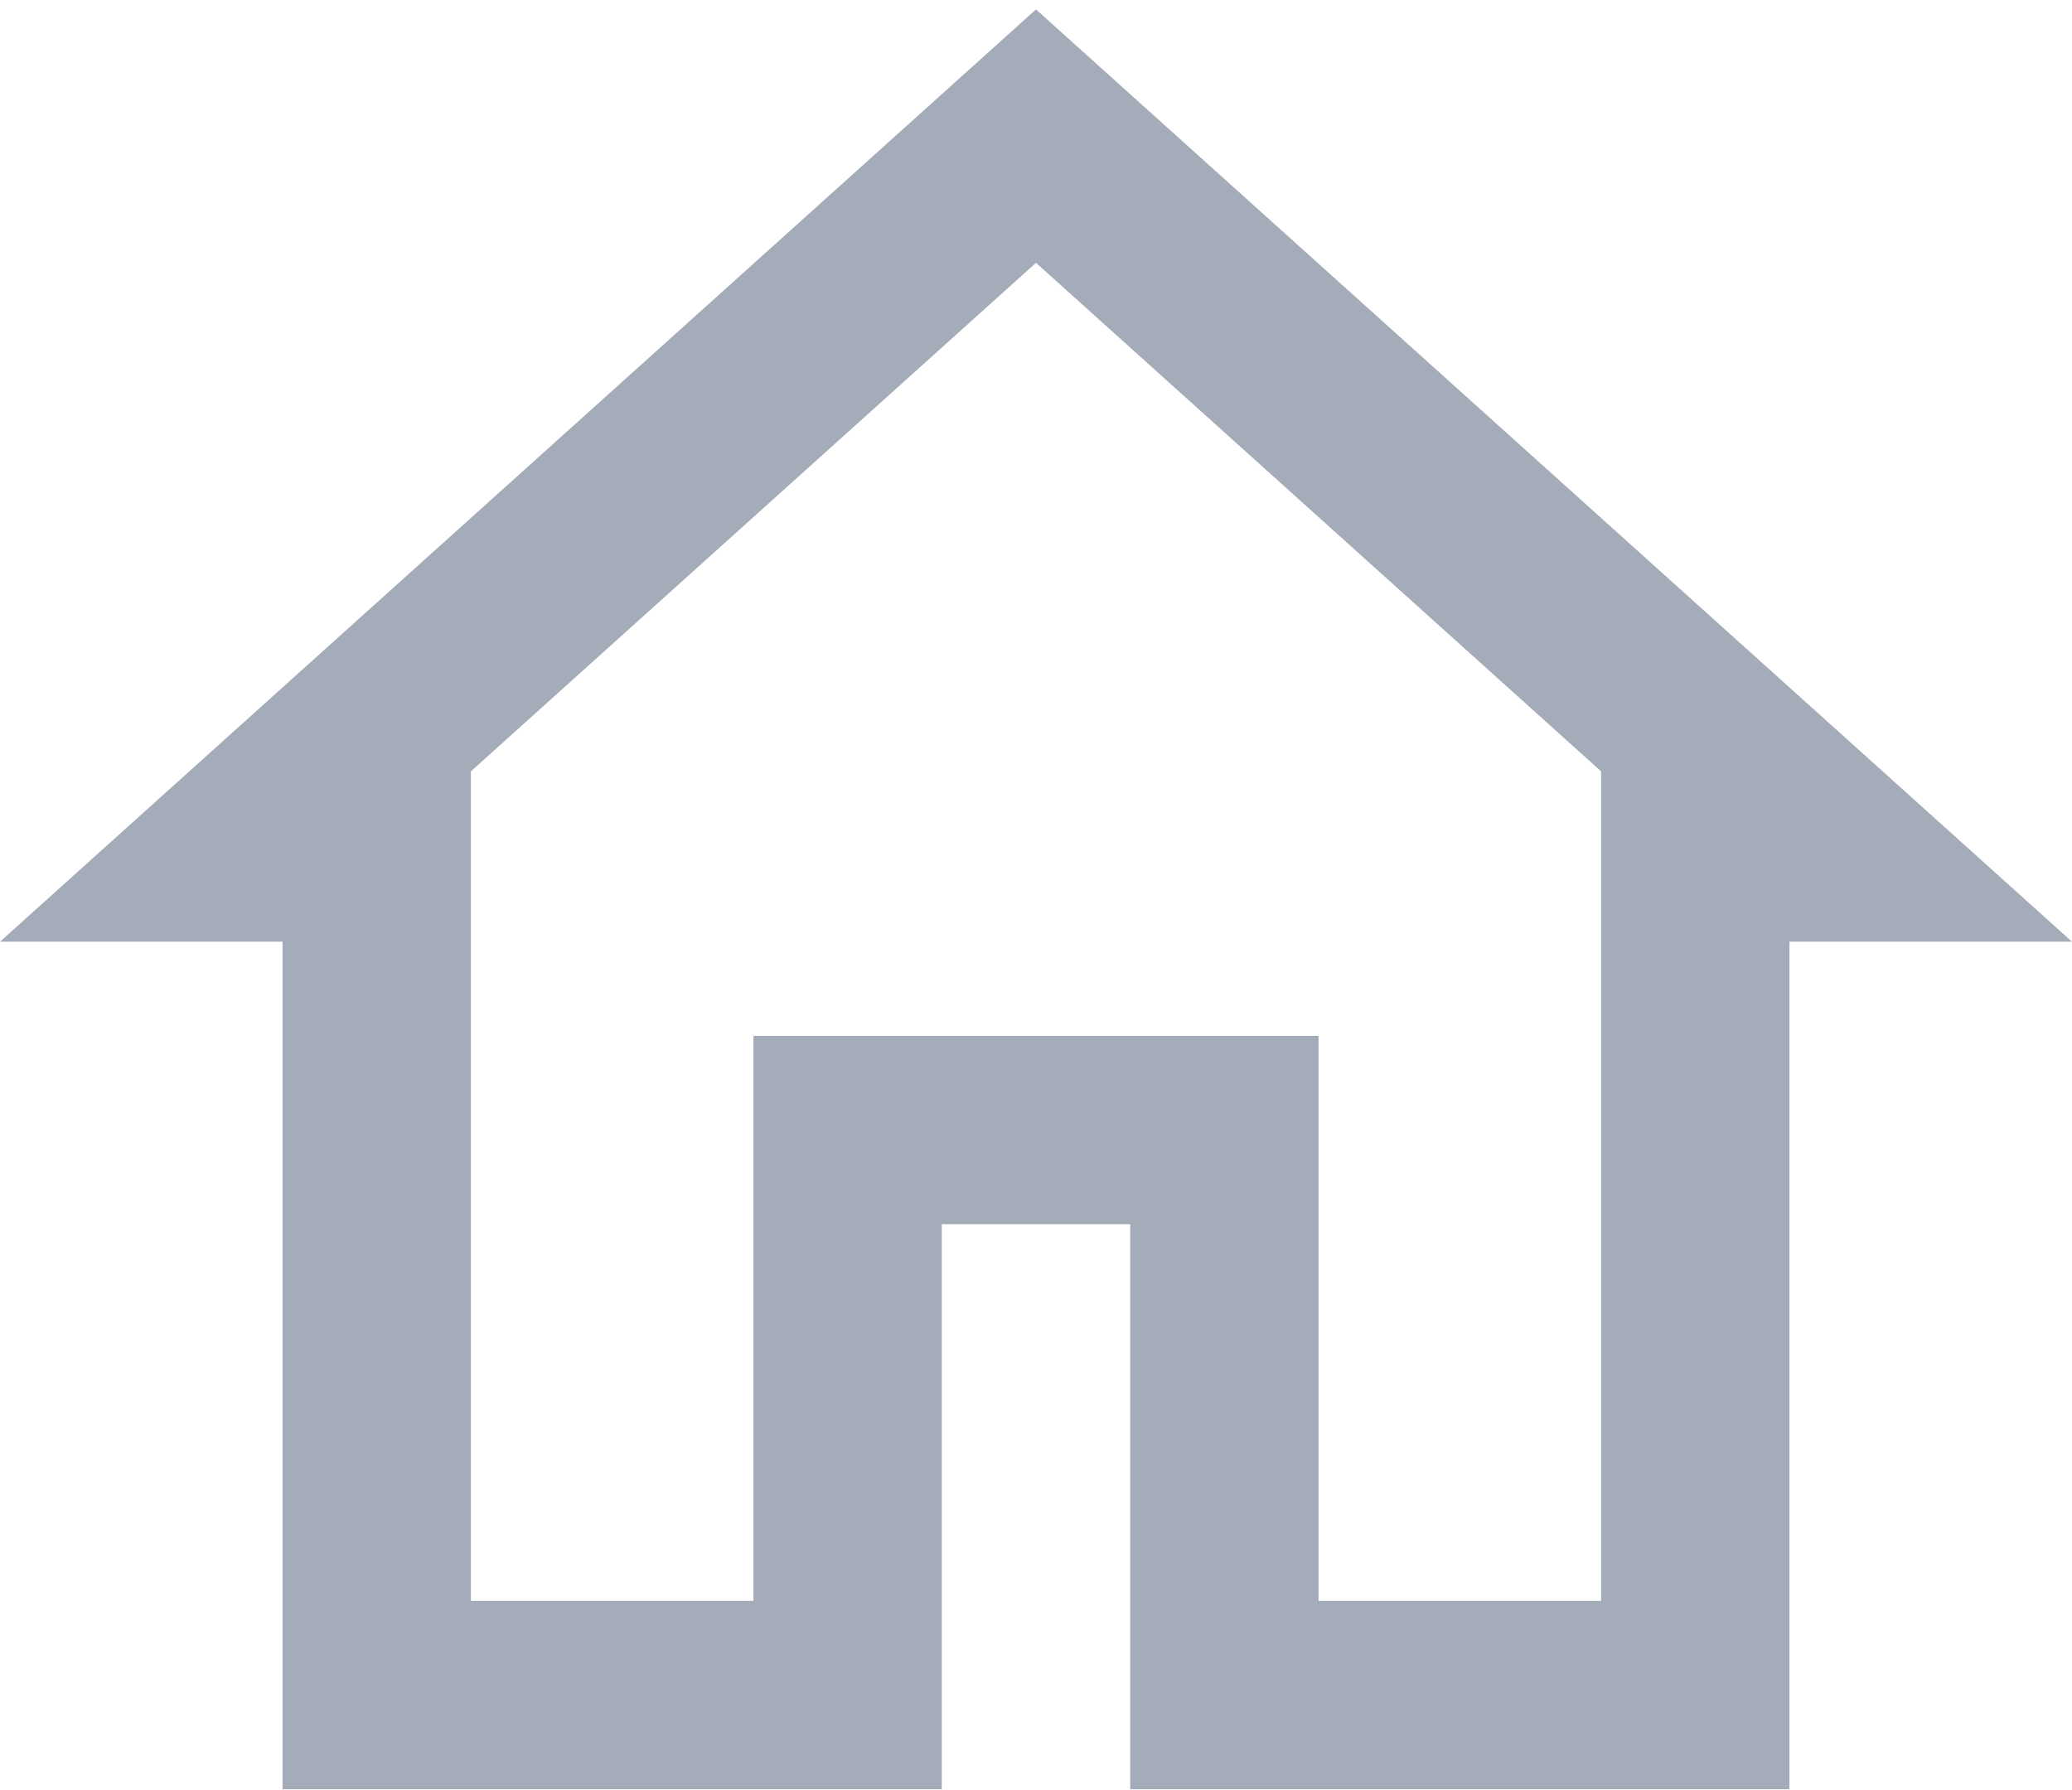
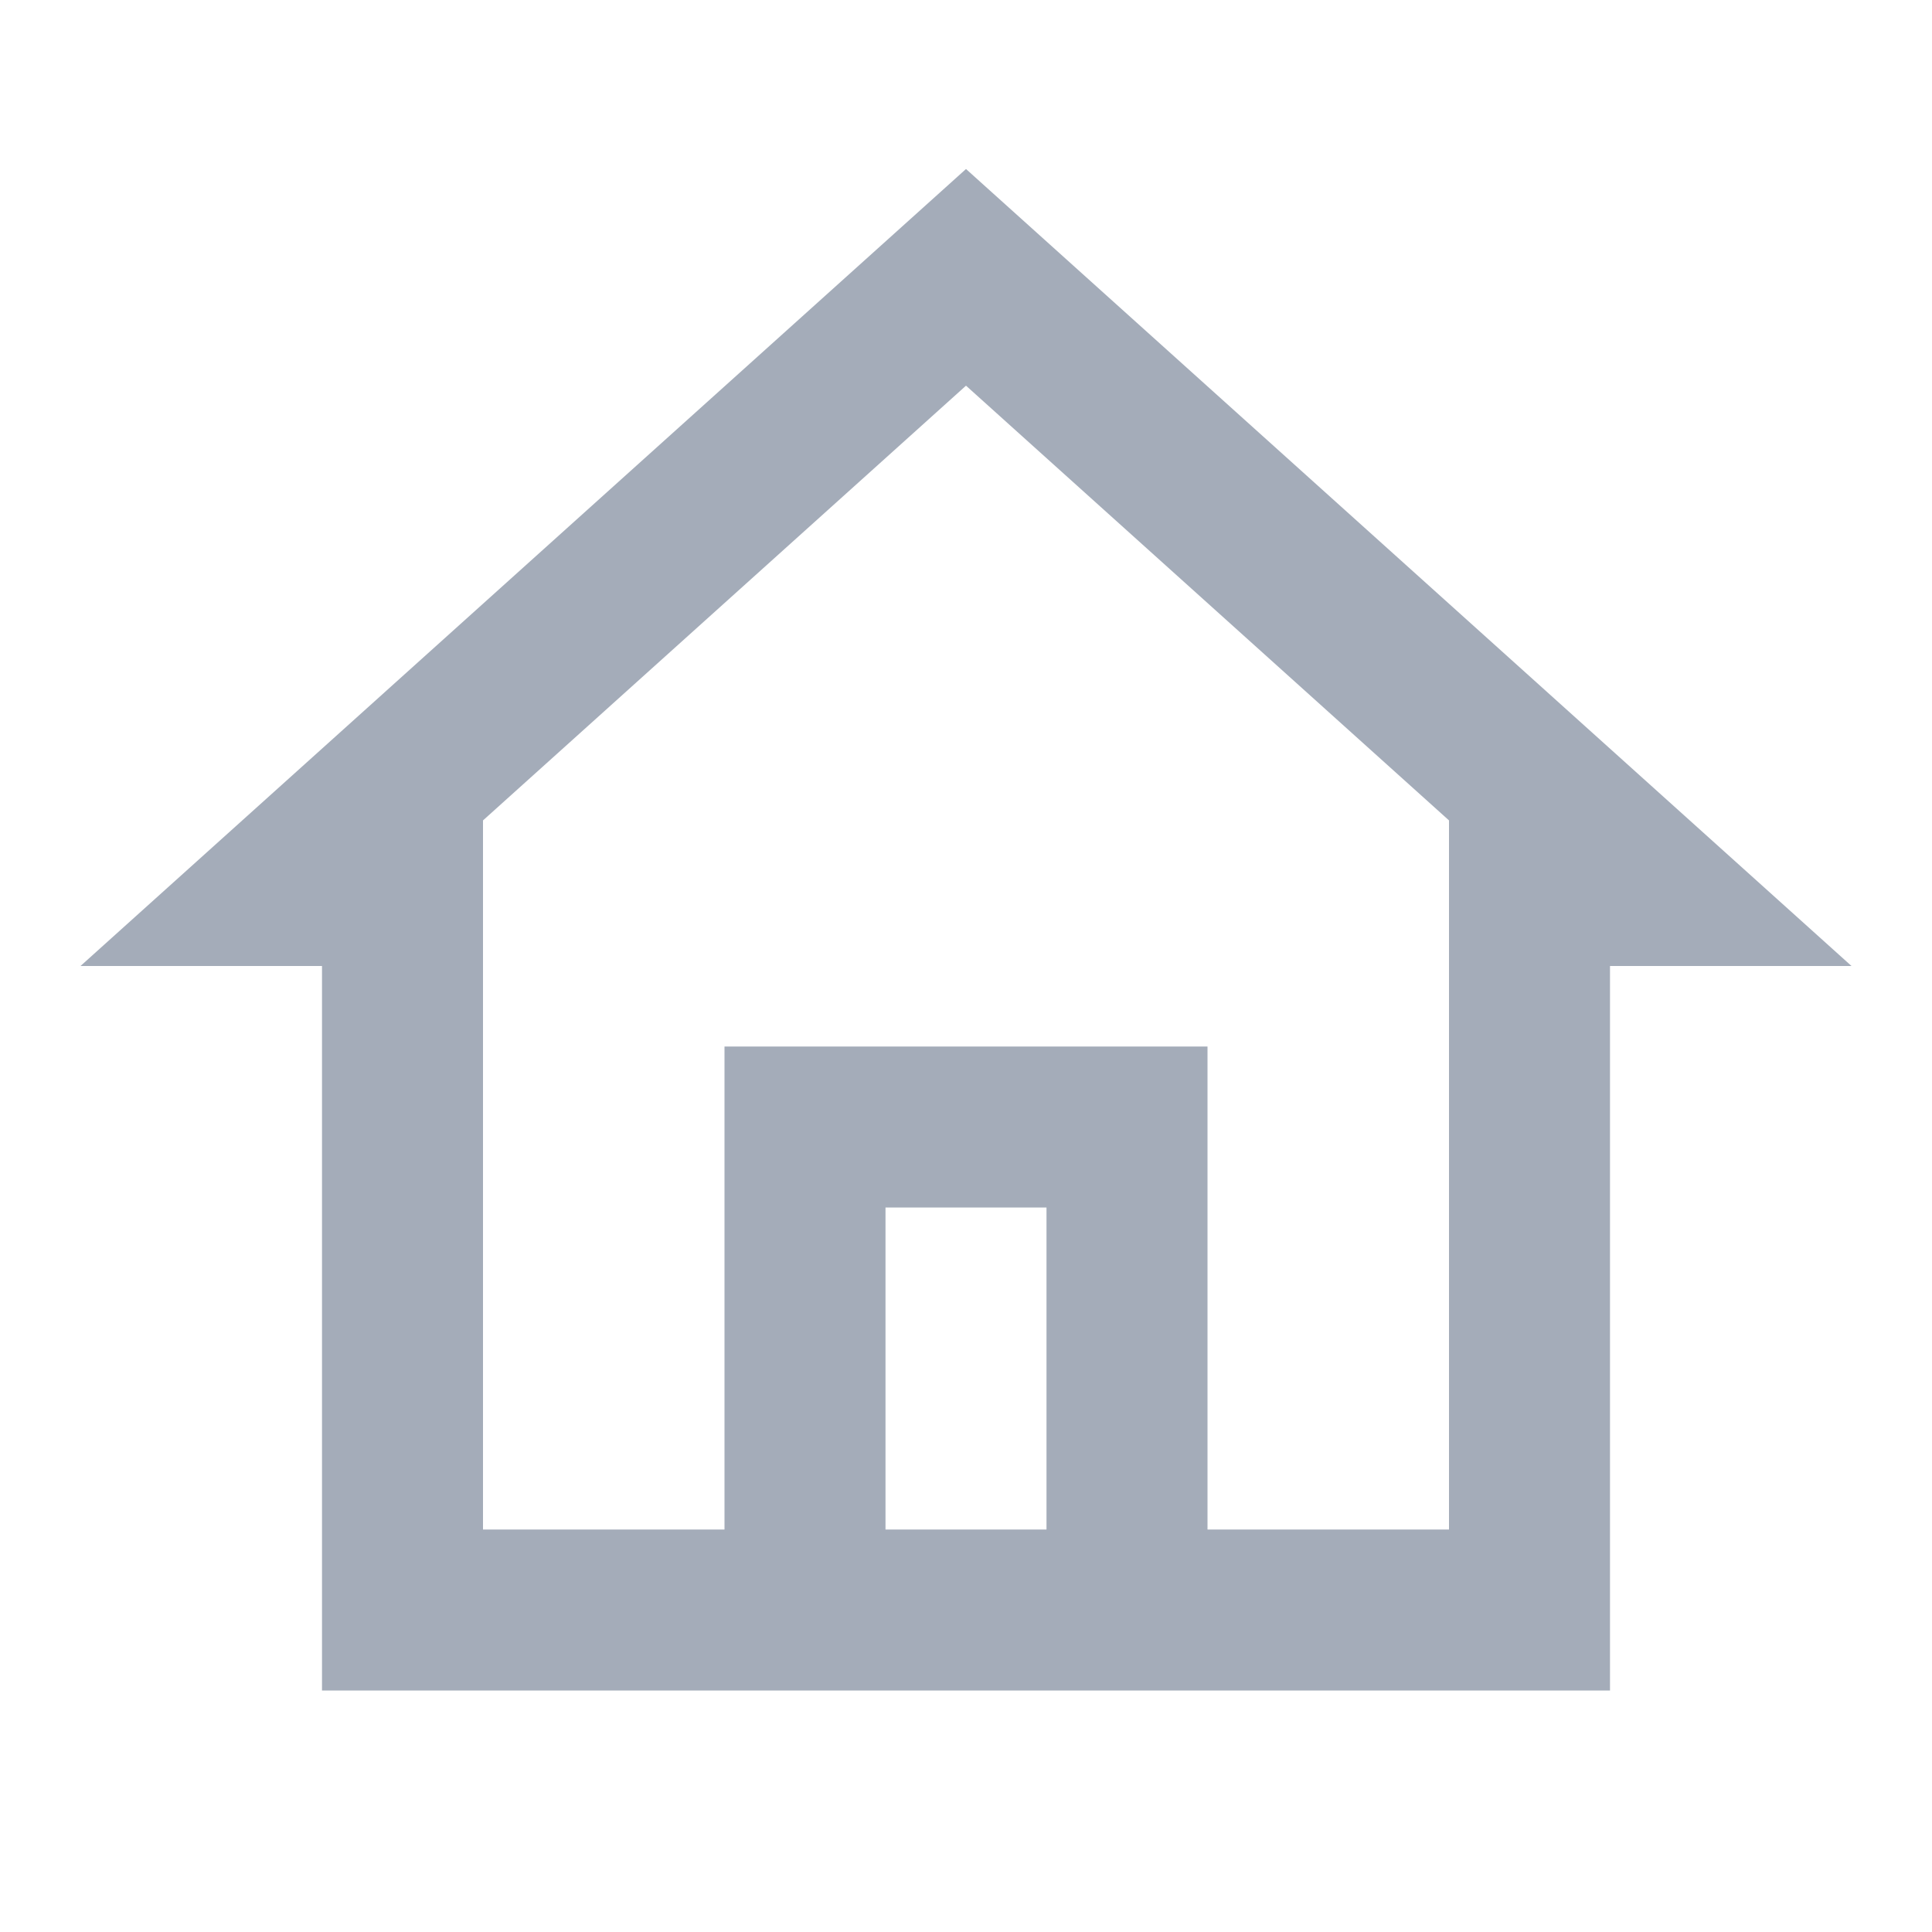
- <svg xmlns="http://www.w3.org/2000/svg" width="22" height="19" viewBox="0 0 22 19" fill="none">
-   <path d="M11 0.1L0 10H3V19H10V13H12V19H19V10H22L11 0.1ZM11 2.791L17 8.191V9V17H14V11H8V17H5V8.191L11 2.791Z" fill="#A4ACB9" />
+ <svg xmlns="http://www.w3.org/2000/svg" width="48" height="48" viewBox="0 0 48 48" fill="none">
+   <path d="M24 4.199L2 24H8V42H22V38V30H26V38H22V42H26H40V24H46L24 4.199ZM24 9.582L36 20.383V22V38H30V26H18V38H12V20.383L24 9.582Z" fill="#A4ACB9" />
</svg>
